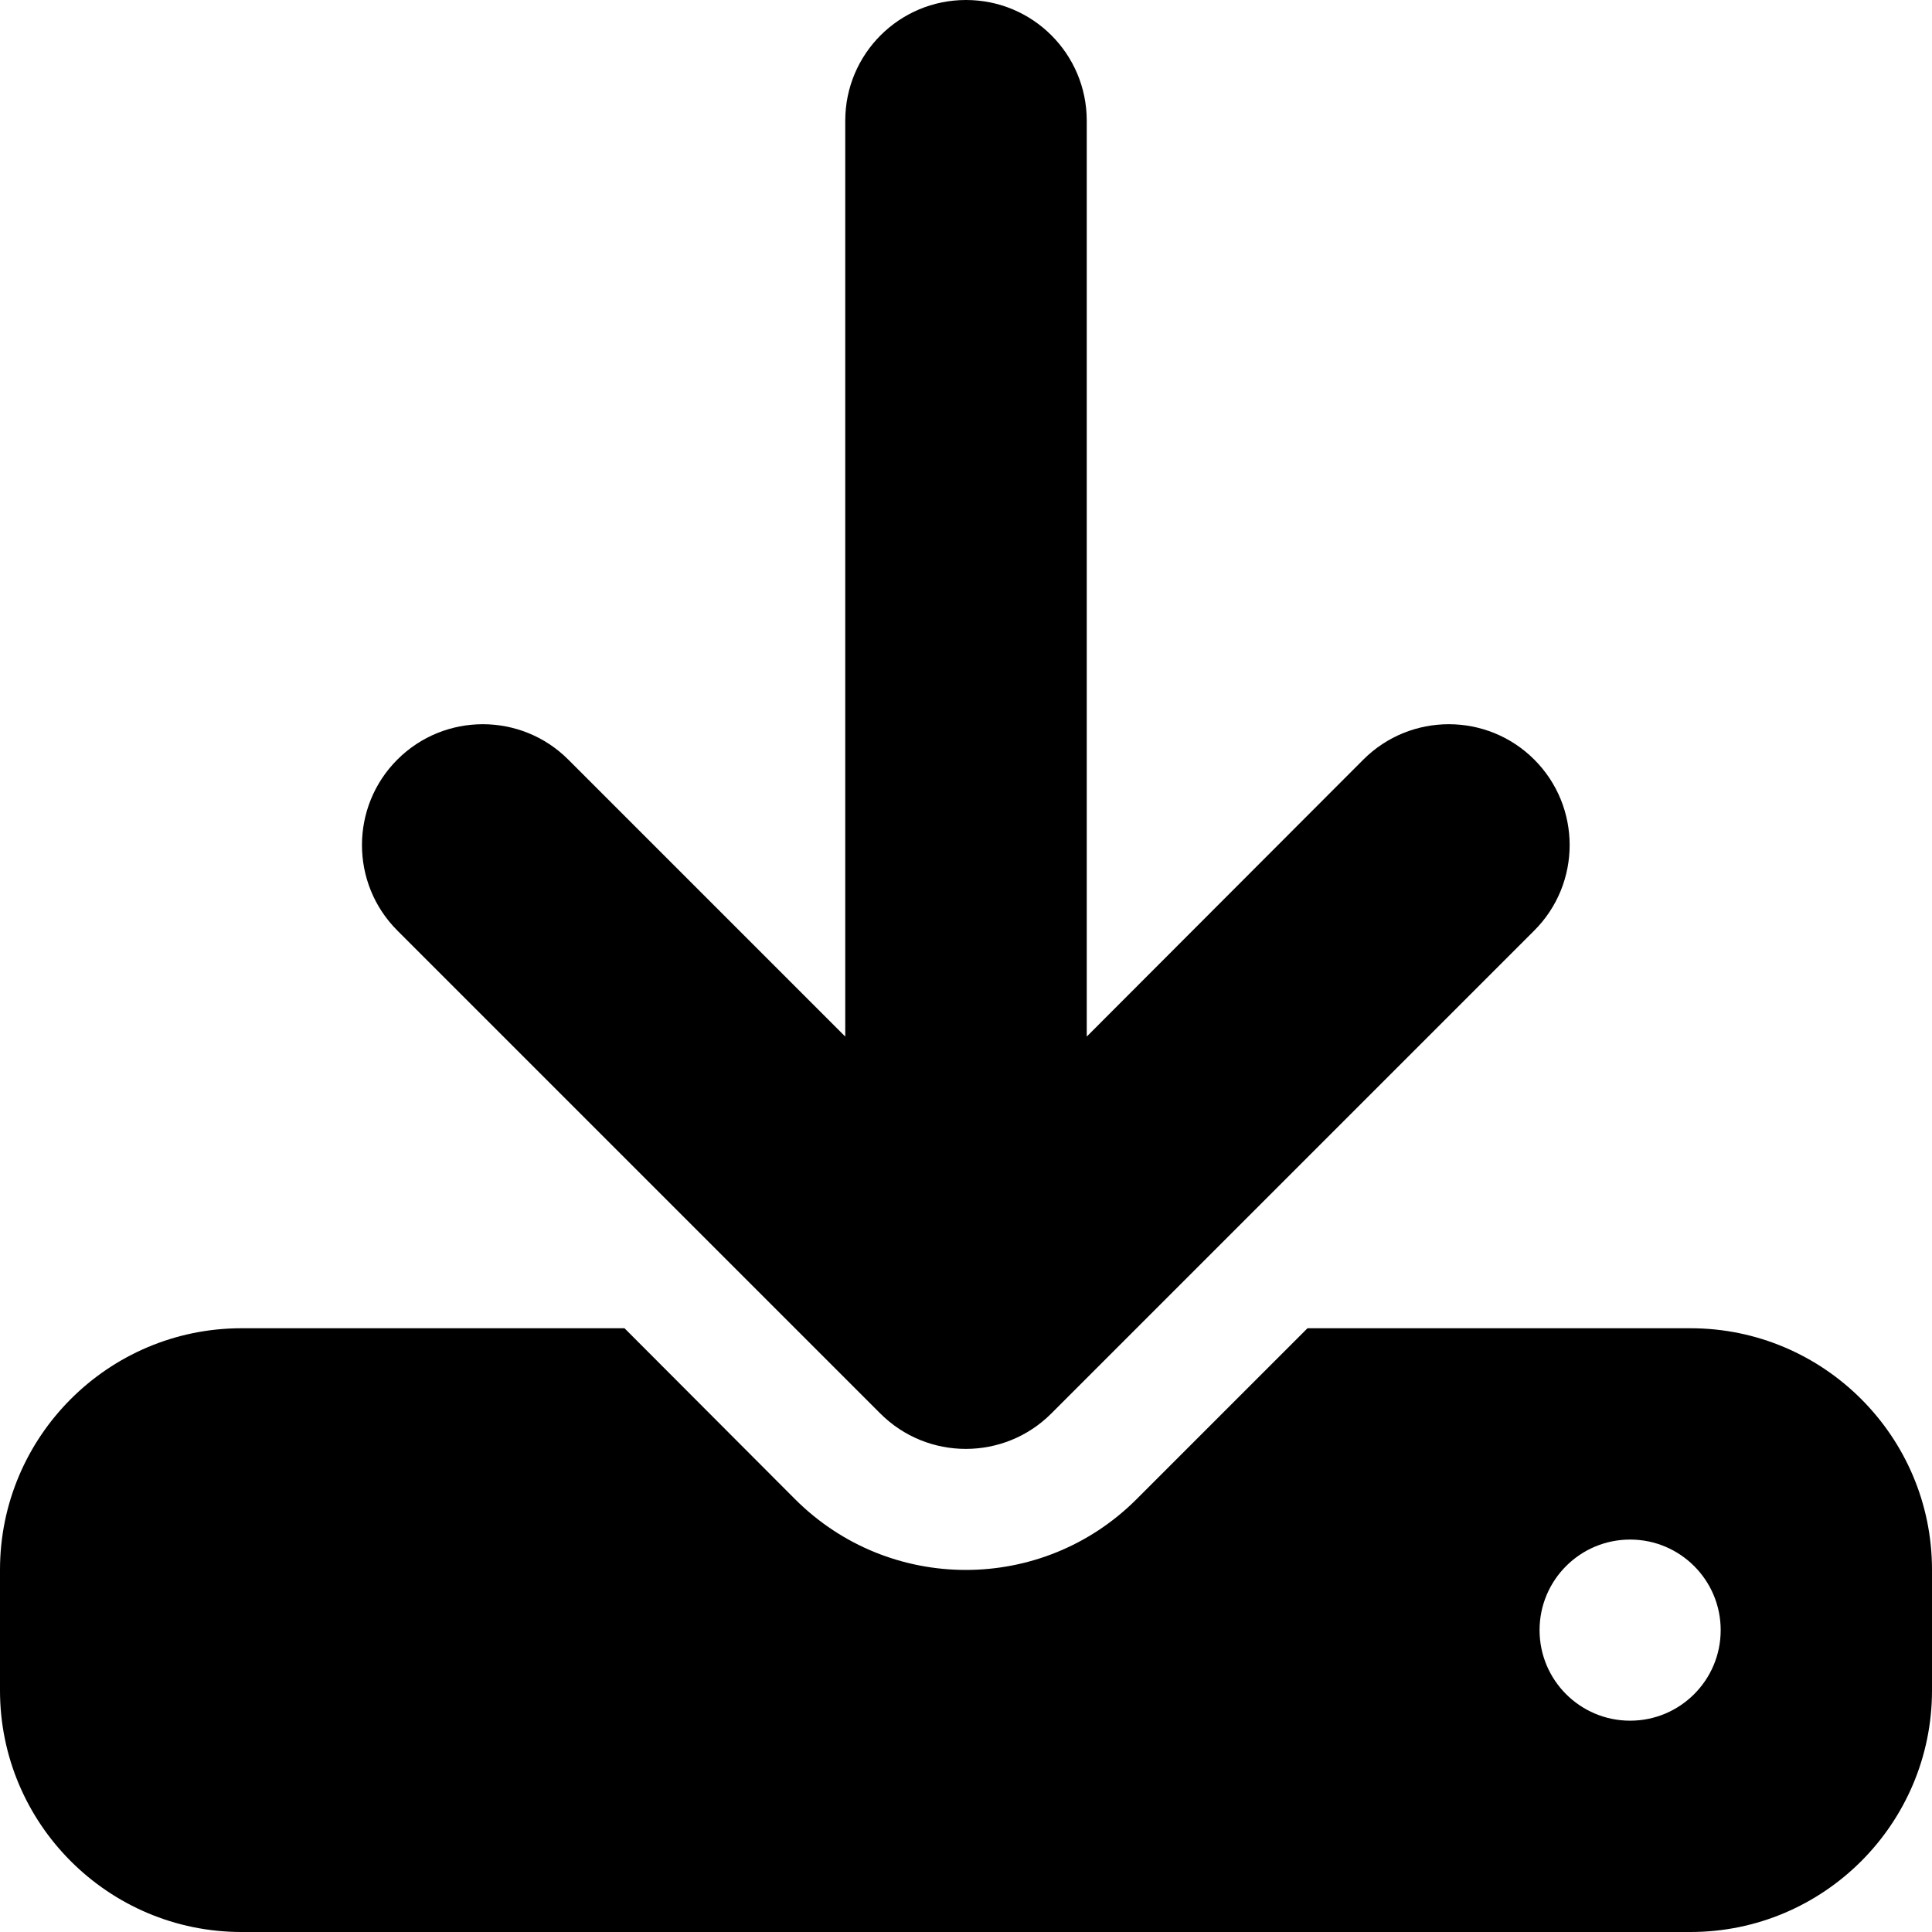
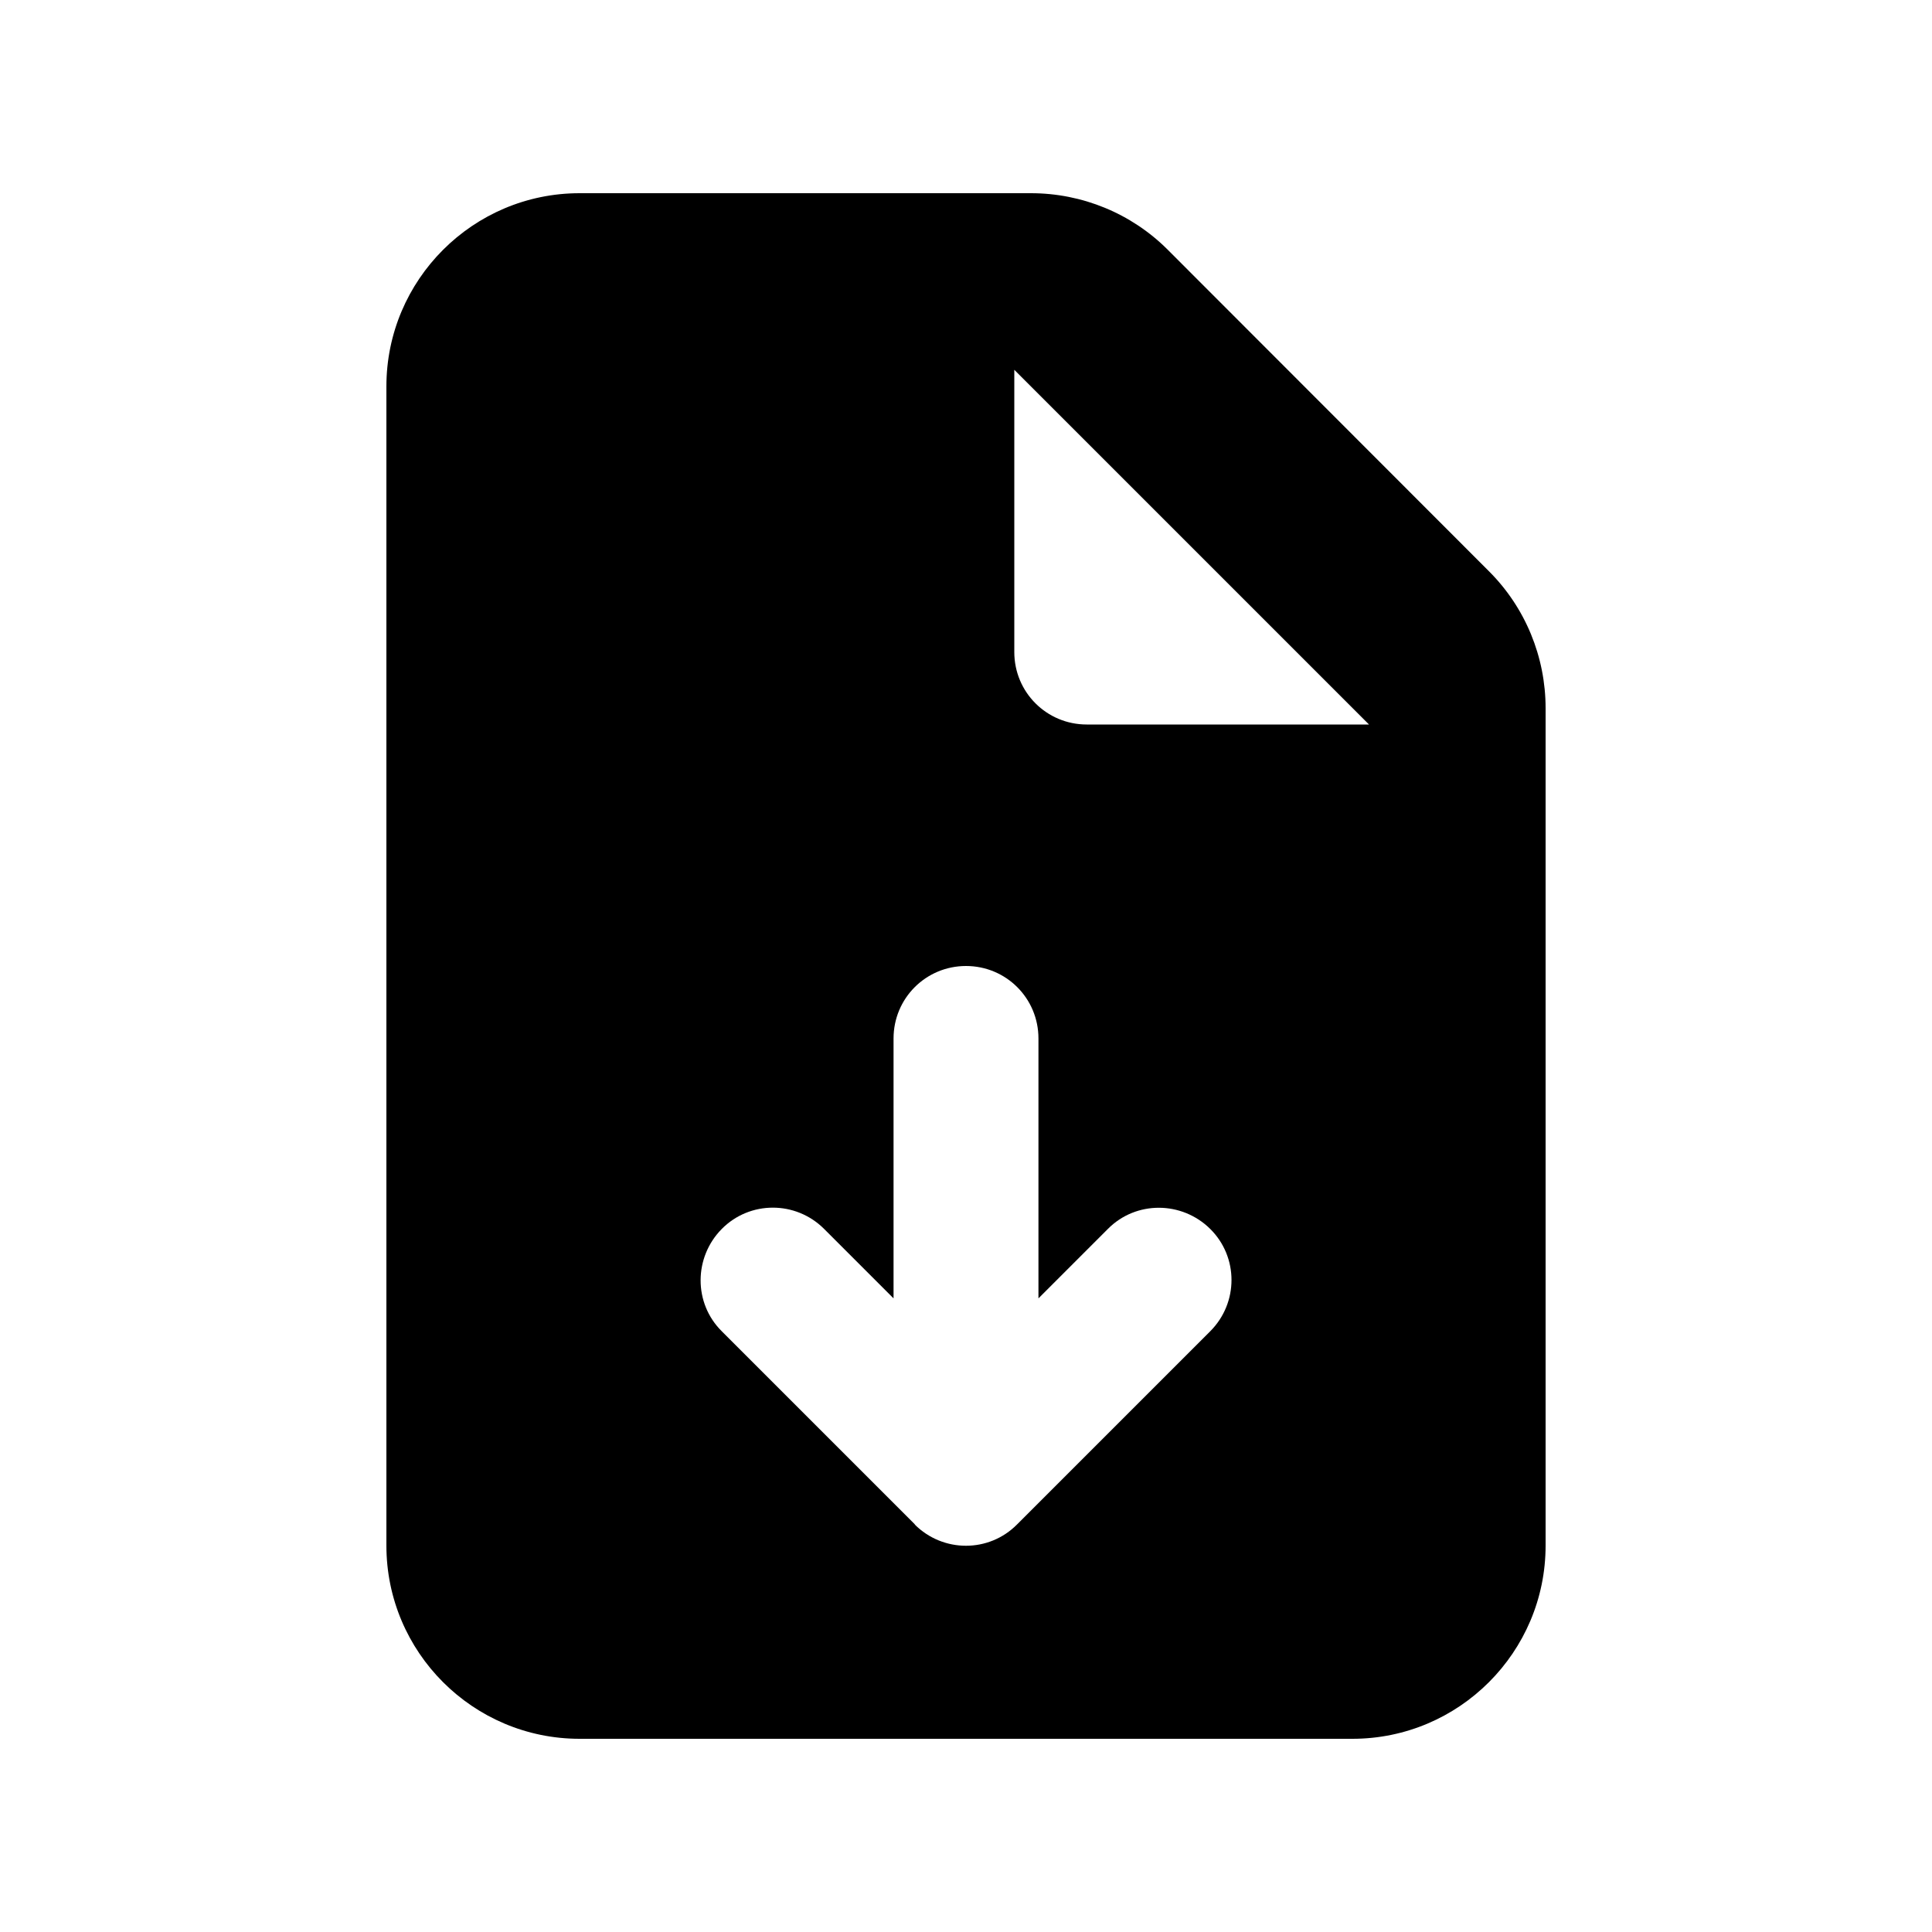
- <svg xmlns="http://www.w3.org/2000/svg" viewBox="0 0 512 512">
-   <path d="M288 32c0-17.7-14.3-32-32-32s-32 14.3-32 32V274.7l-73.4-73.4c-12.5-12.5-32.8-12.5-45.3 0s-12.5 32.8 0 45.3l128 128c12.5 12.5 32.8 12.5 45.3 0l128-128c12.5-12.5 12.5-32.8 0-45.3s-32.8-12.5-45.3 0L288 274.7V32zM64 352c-35.3 0-64 28.7-64 64v32c0 35.3 28.7 64 64 64H448c35.3 0 64-28.7 64-64V416c0-35.3-28.7-64-64-64H346.5l-45.3 45.3c-25 25-65.5 25-90.5 0L165.5 352H64zm368 56a24 24 0 1 1 0 48 24 24 0 1 1 0-48z" />
+ <svg xmlns="http://www.w3.org/2000/svg" viewBox="0 0 640 640">
+   <path d="M128 128C128 92.7 156.7 64 192 64L341.5 64C358.5 64 374.8 70.7 386.8 82.7L493.3 189.3C505.3 201.3 512 217.6 512 234.6L512 512C512 547.3 483.3 576 448 576L192 576C156.7 576 128 547.3 128 512L128 128zM336 122.5L336 216C336 229.3 346.7 240 360 240L453.5 240L336 122.5zM303 505C312.4 514.4 327.6 514.4 336.9 505L400.9 441C410.3 431.6 410.3 416.4 400.9 407.1C391.5 397.8 376.3 397.7 367 407.1L344 430.1L344 344C344 330.7 333.3 320 320 320C306.7 320 296 330.7 296 344L296 430.1L273 407.1C263.6 397.7 248.4 397.7 239.1 407.1C229.8 416.5 229.7 431.7 239.1 441L303.1 505z" />
</svg>
